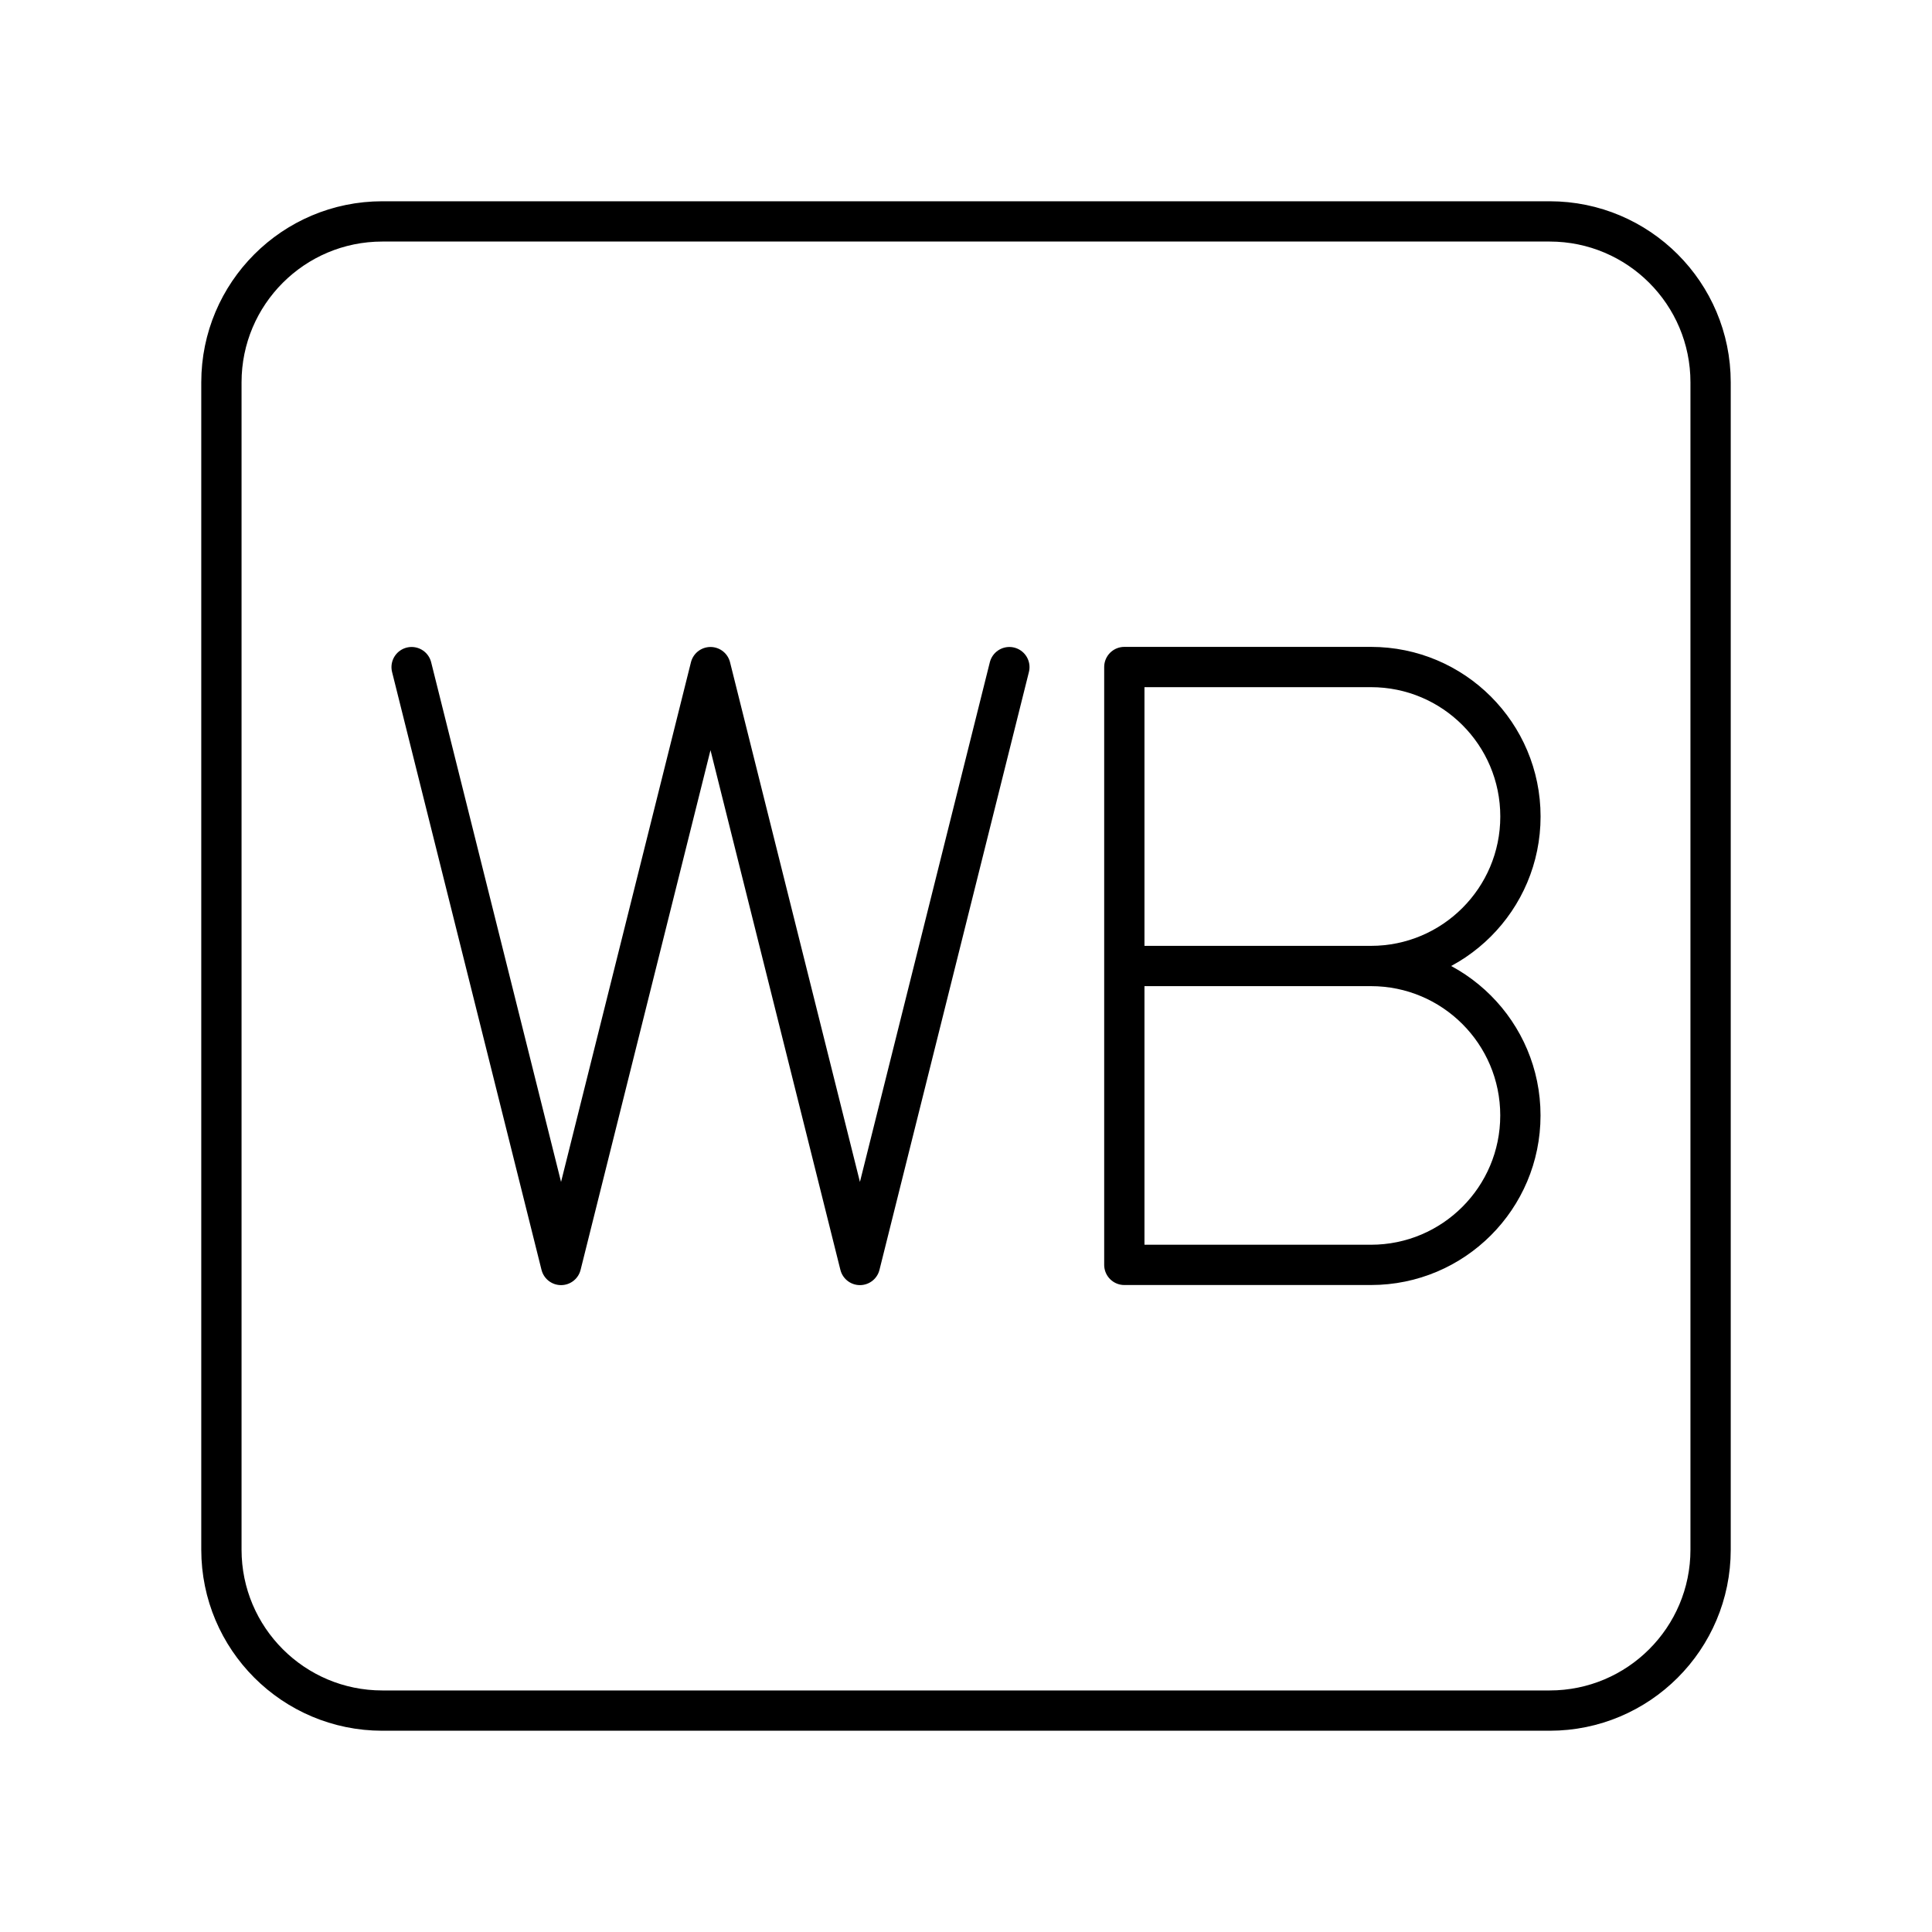
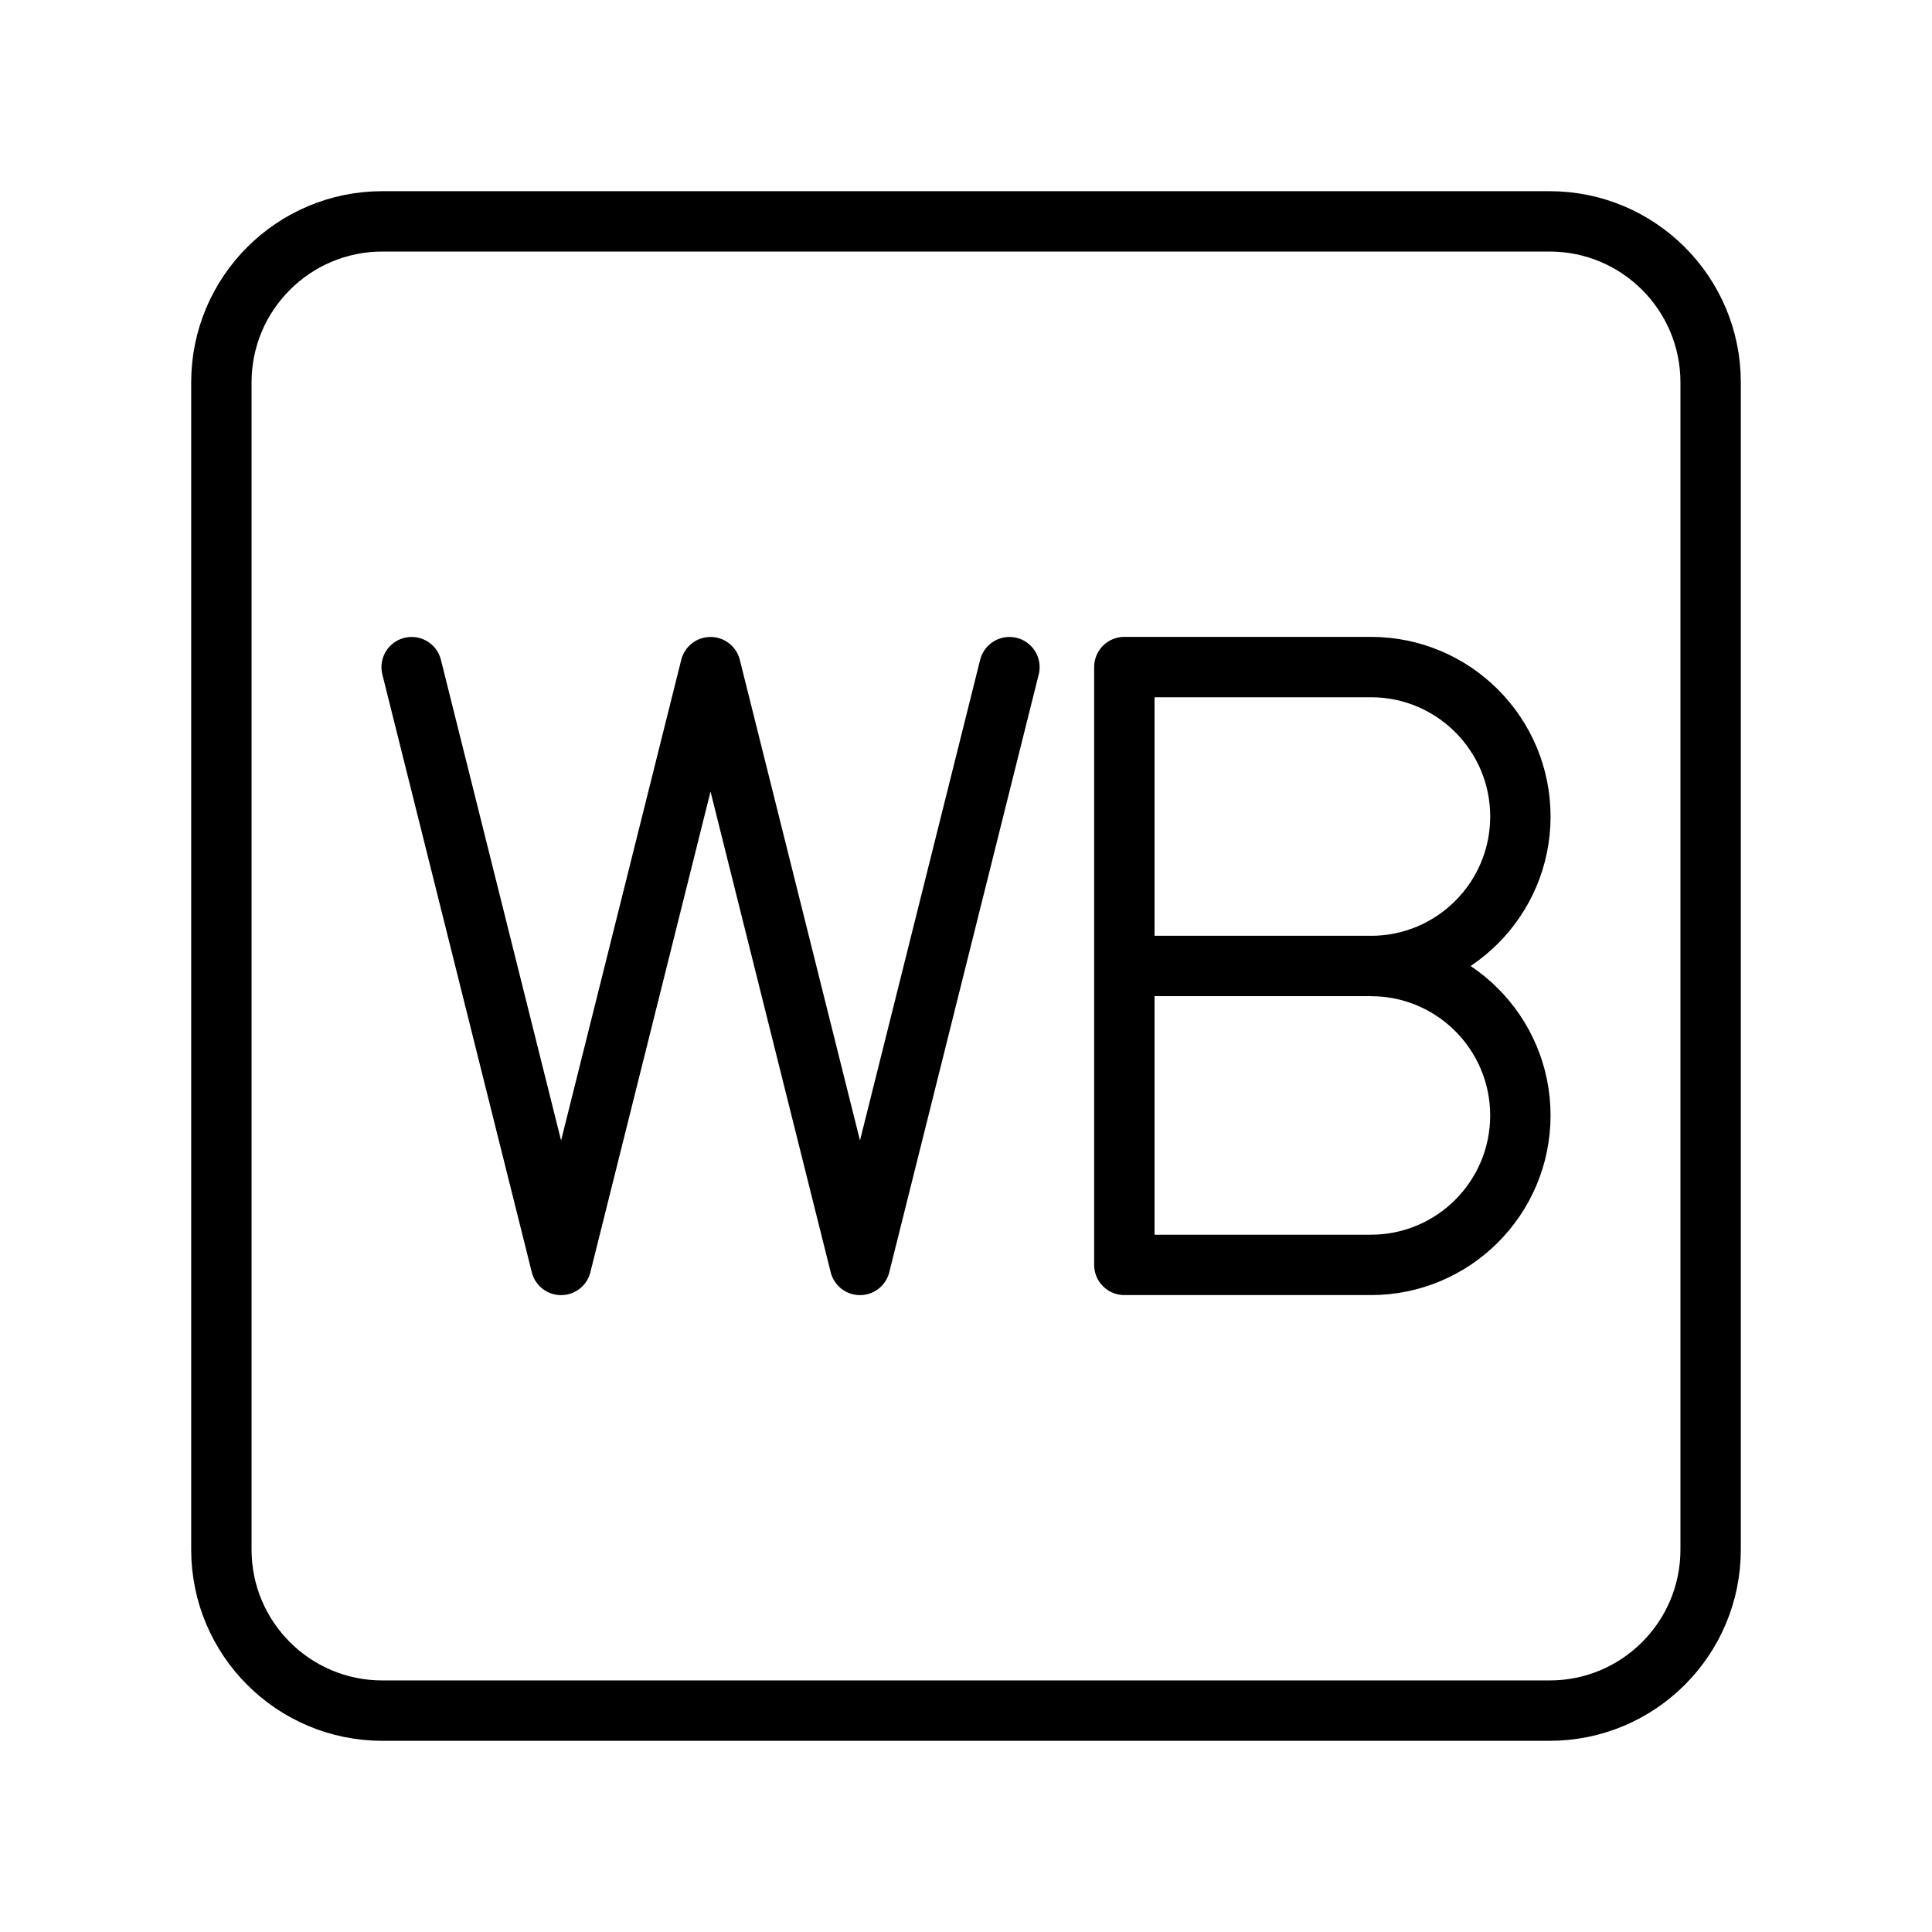
- <svg xmlns="http://www.w3.org/2000/svg" width="20" height="20" fill="none" viewBox="0 0 20 20">
-   <path stroke="currentColor" stroke-linecap="round" stroke-linejoin="round" stroke-width=".417" d="M14.192 10a1.547 1.547 0 1 1 0 3.094h-2.553V6.905h2.553a1.547 1.547 0 1 1 0 3.095m0 0h-2.553m-1.19-3.094-1.547 6.189-1.547-6.189-1.547 6.189-1.547-6.189" />
-   <path stroke="currentColor" stroke-linecap="round" stroke-linejoin="round" stroke-width=".417" d="M16.042 2.292H3.958c-.92 0-1.666.746-1.666 1.666v12.084c0 .92.746 1.666 1.666 1.666h12.084c.92 0 1.666-.746 1.666-1.666V3.958c0-.92-.746-1.666-1.666-1.666" />
+ <svg xmlns="http://www.w3.org/2000/svg" width="20" height="20" viewBox="0 0 48 48">
+   <path fill="none" stroke="currentColor" stroke-linecap="round" stroke-linejoin="round" stroke-width="1.5" d="M34.06 24a3.713 3.713 0 1 1 0 7.426h-6.126V16.573h6.126a3.713 3.713 0 1 1 0 7.427m0-.001h-6.126m-2.855-7.424-3.713 14.852-3.713-14.852-3.713 14.852-3.713-14.852" />
+   <rect width="37" height="37" x="5.5" y="5.5" fill="none" stroke="currentColor" stroke-linecap="round" stroke-linejoin="round" stroke-width="1.5" rx="4" ry="4" />
</svg>
